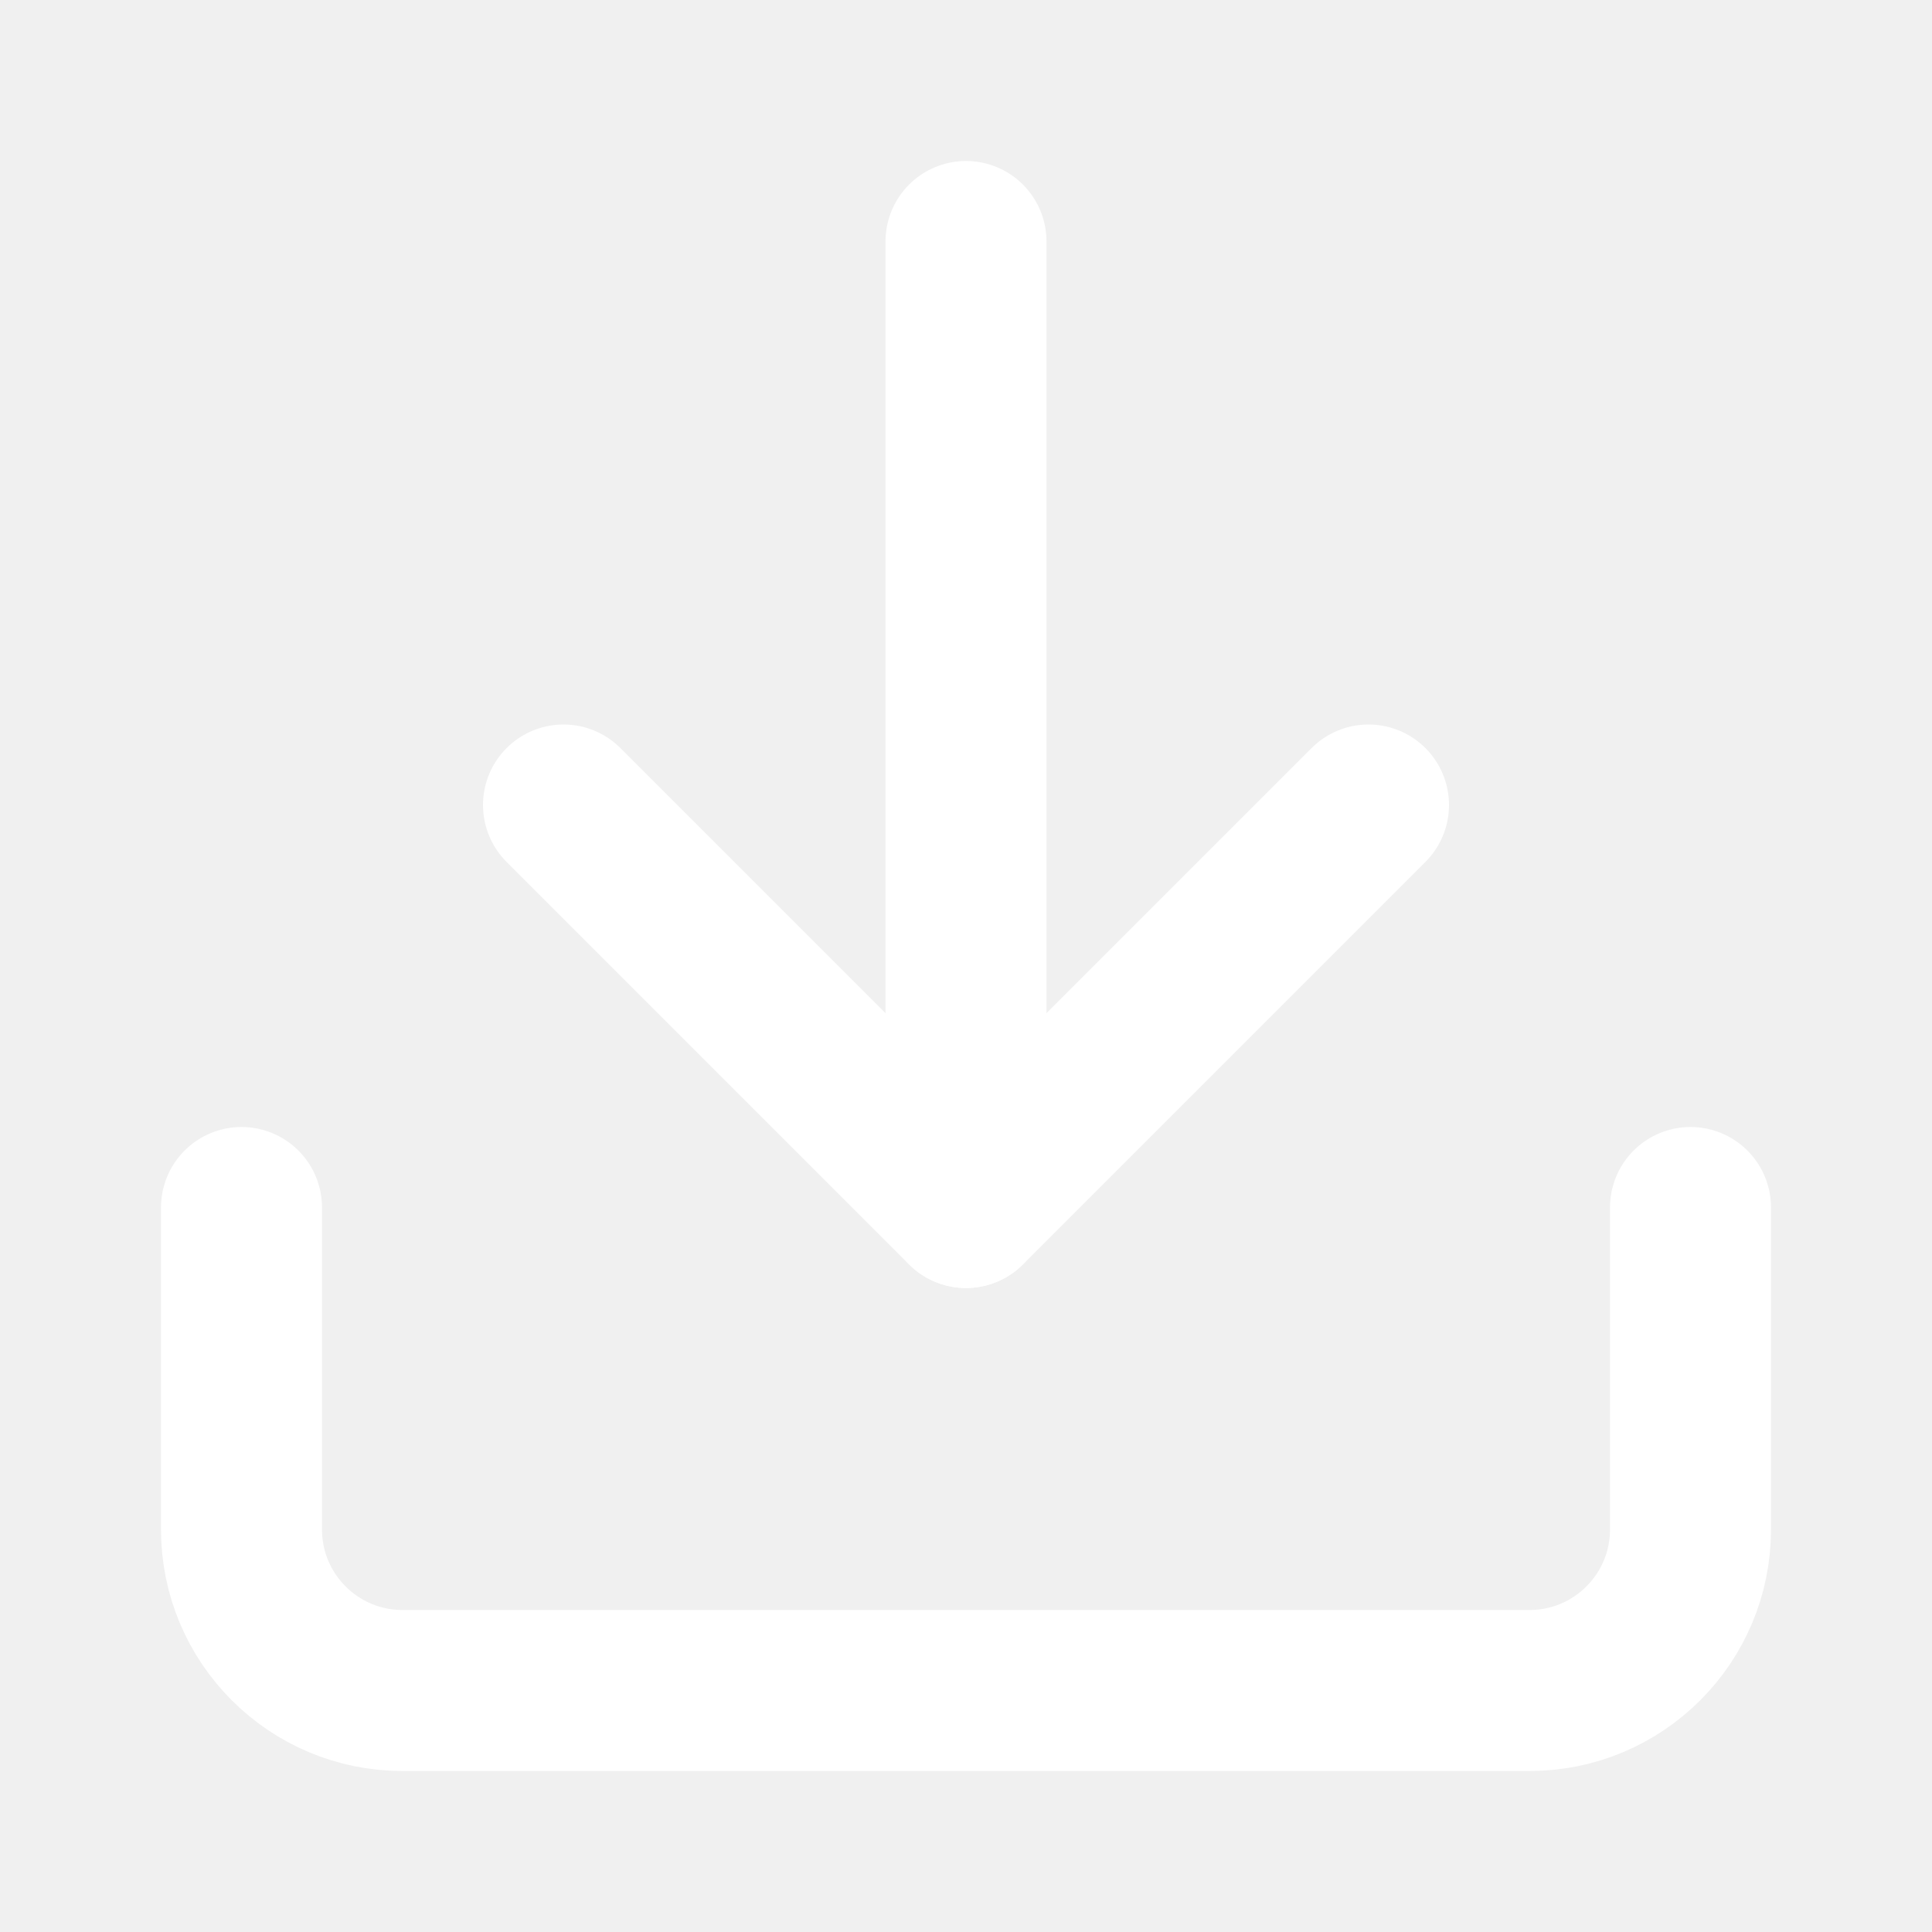
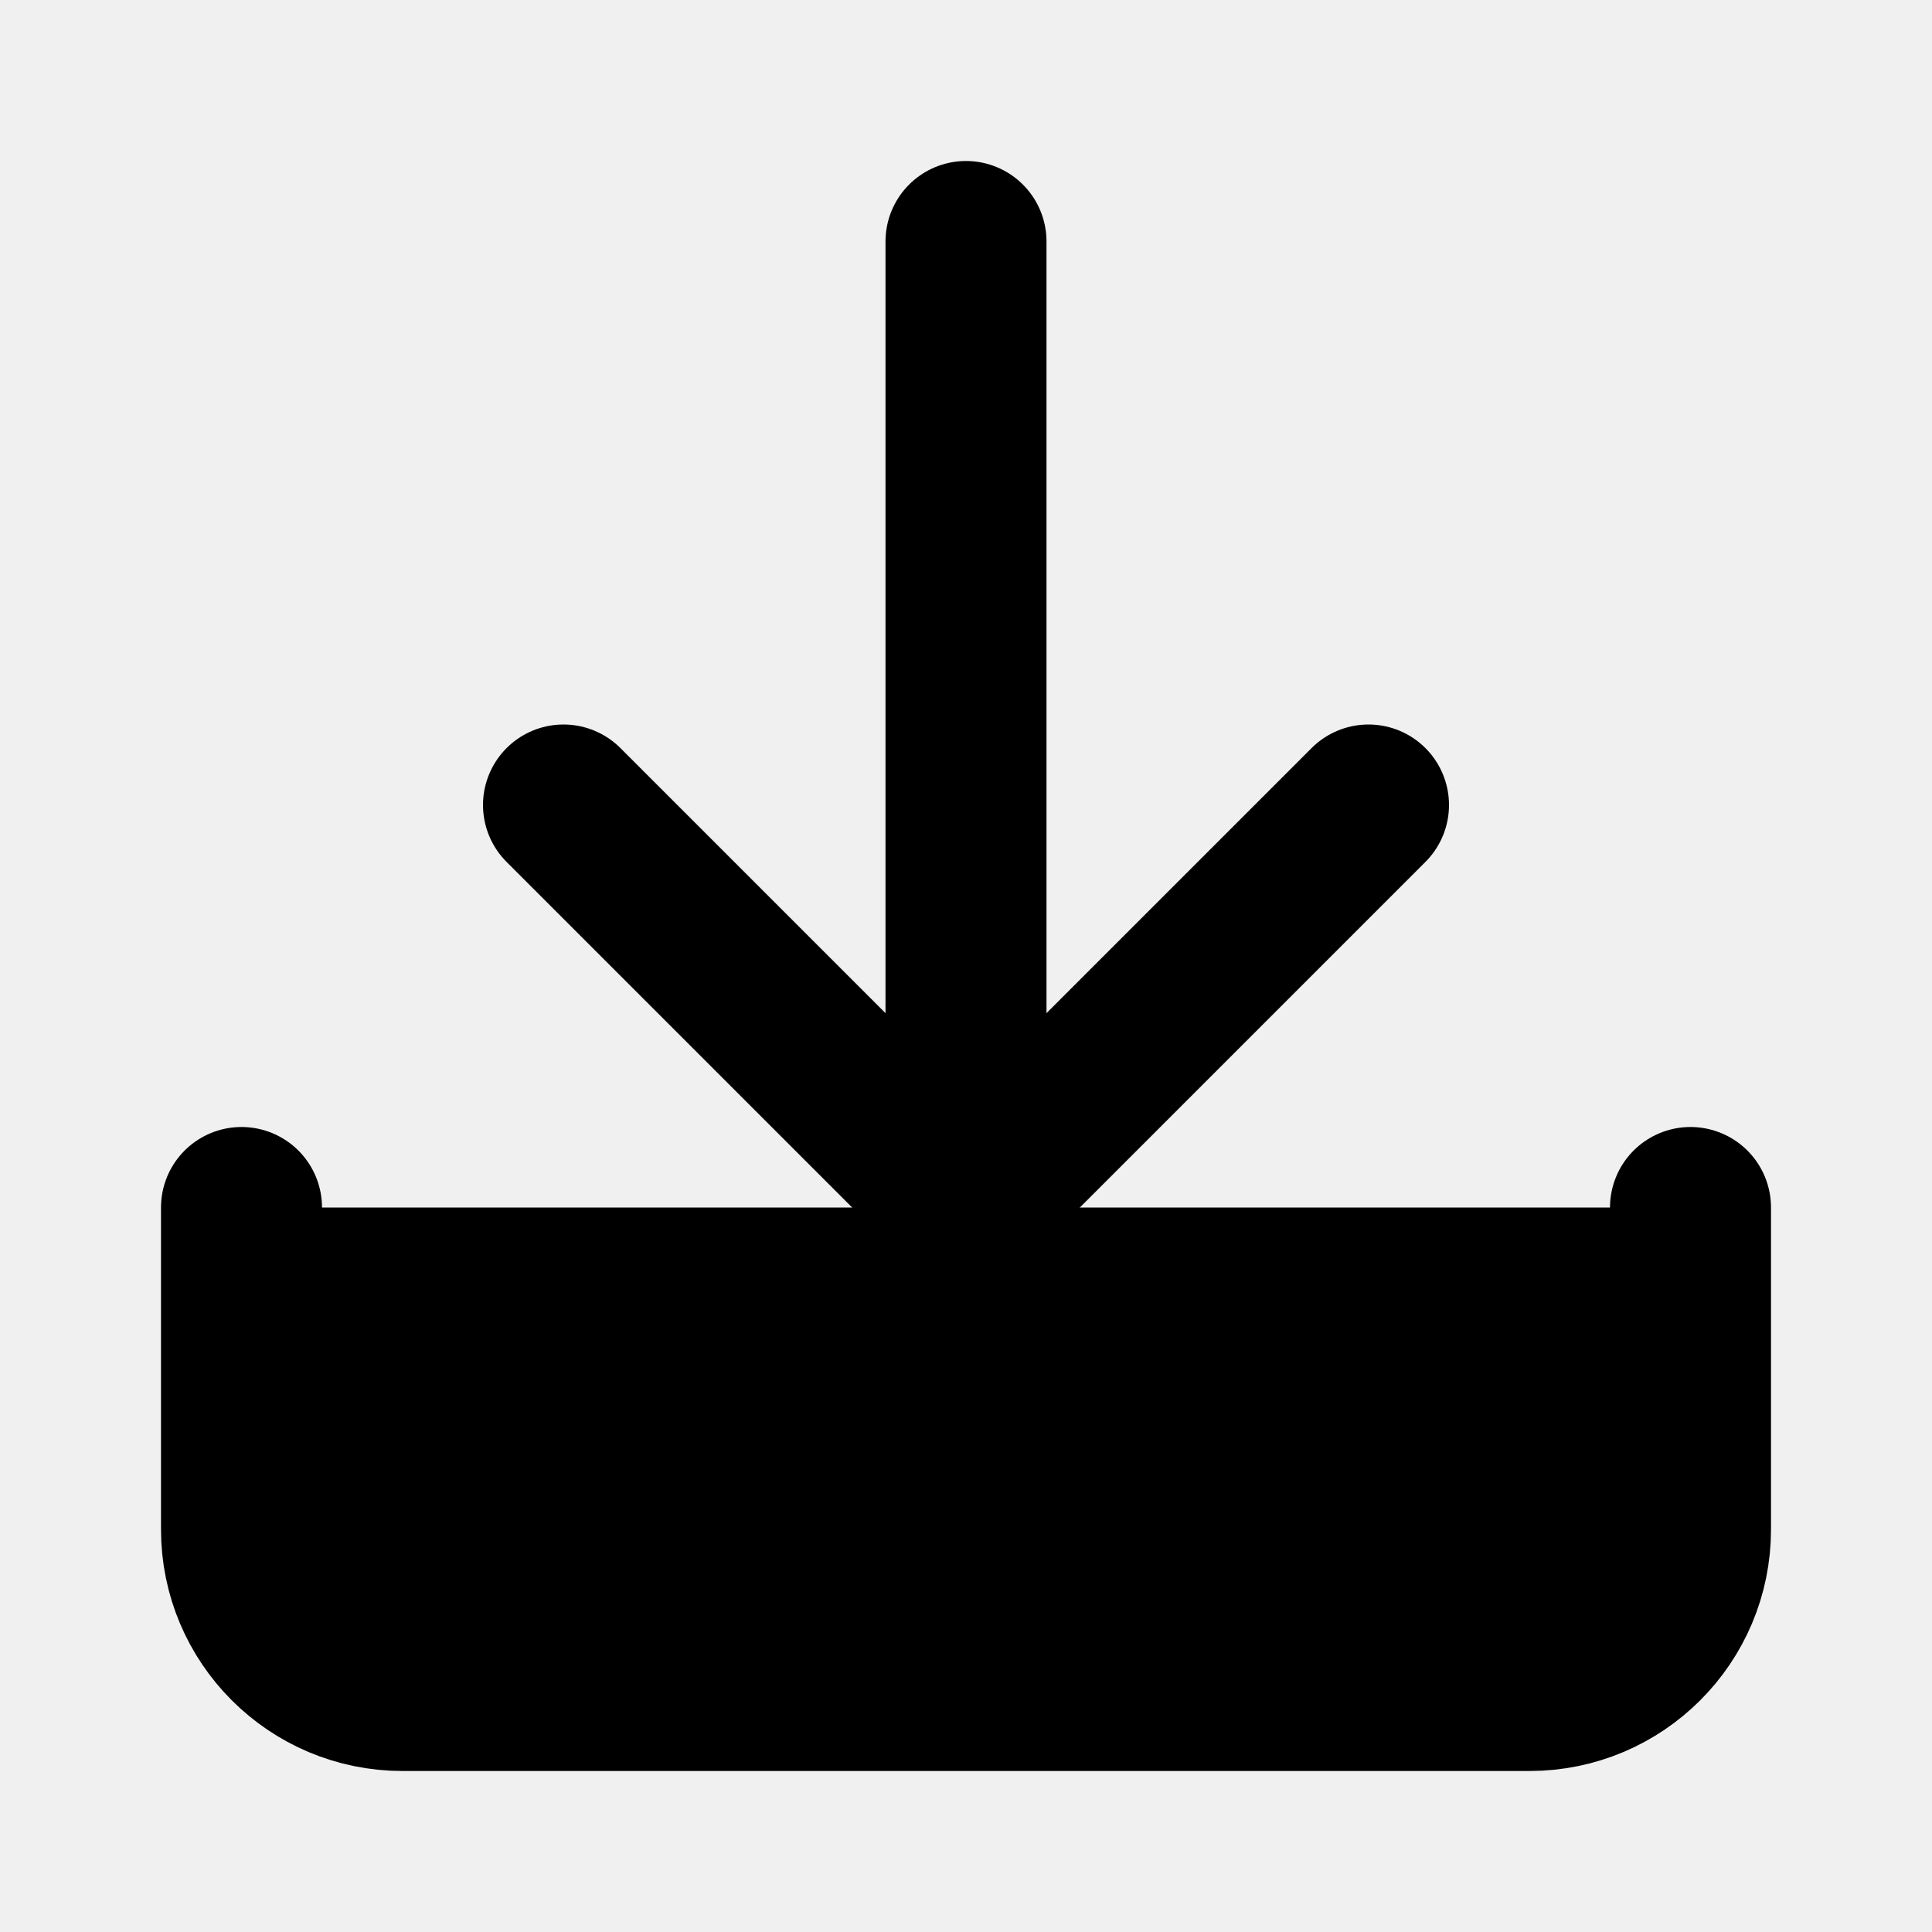
- <svg xmlns="http://www.w3.org/2000/svg" width="24" height="24" viewBox="0 0 24 24" fill="none" stroke="#fff" stroke-width="2" stroke-linecap="round" stroke-linejoin="round">
-   <path d="M21 15v4a2 2 0 0 1-2 2H5a2 2 0 0 1-2-2v-4" />
+ <svg xmlns="http://www.w3.org/2000/svg" width="24" height="24" viewBox="0 0 24 24" fill="none" stroke="#000" stroke-width="2" stroke-linecap="round" stroke-linejoin="round">
+   <path d="M21 15v4a2 2 0 0 1-2 2H5a2 2 0 0 1-2-2v-4" fill="#000" />
  <polyline points="7 10 12 15 17 10" />
  <line x1="12" y1="15" x2="12" y2="3" />
</svg>
